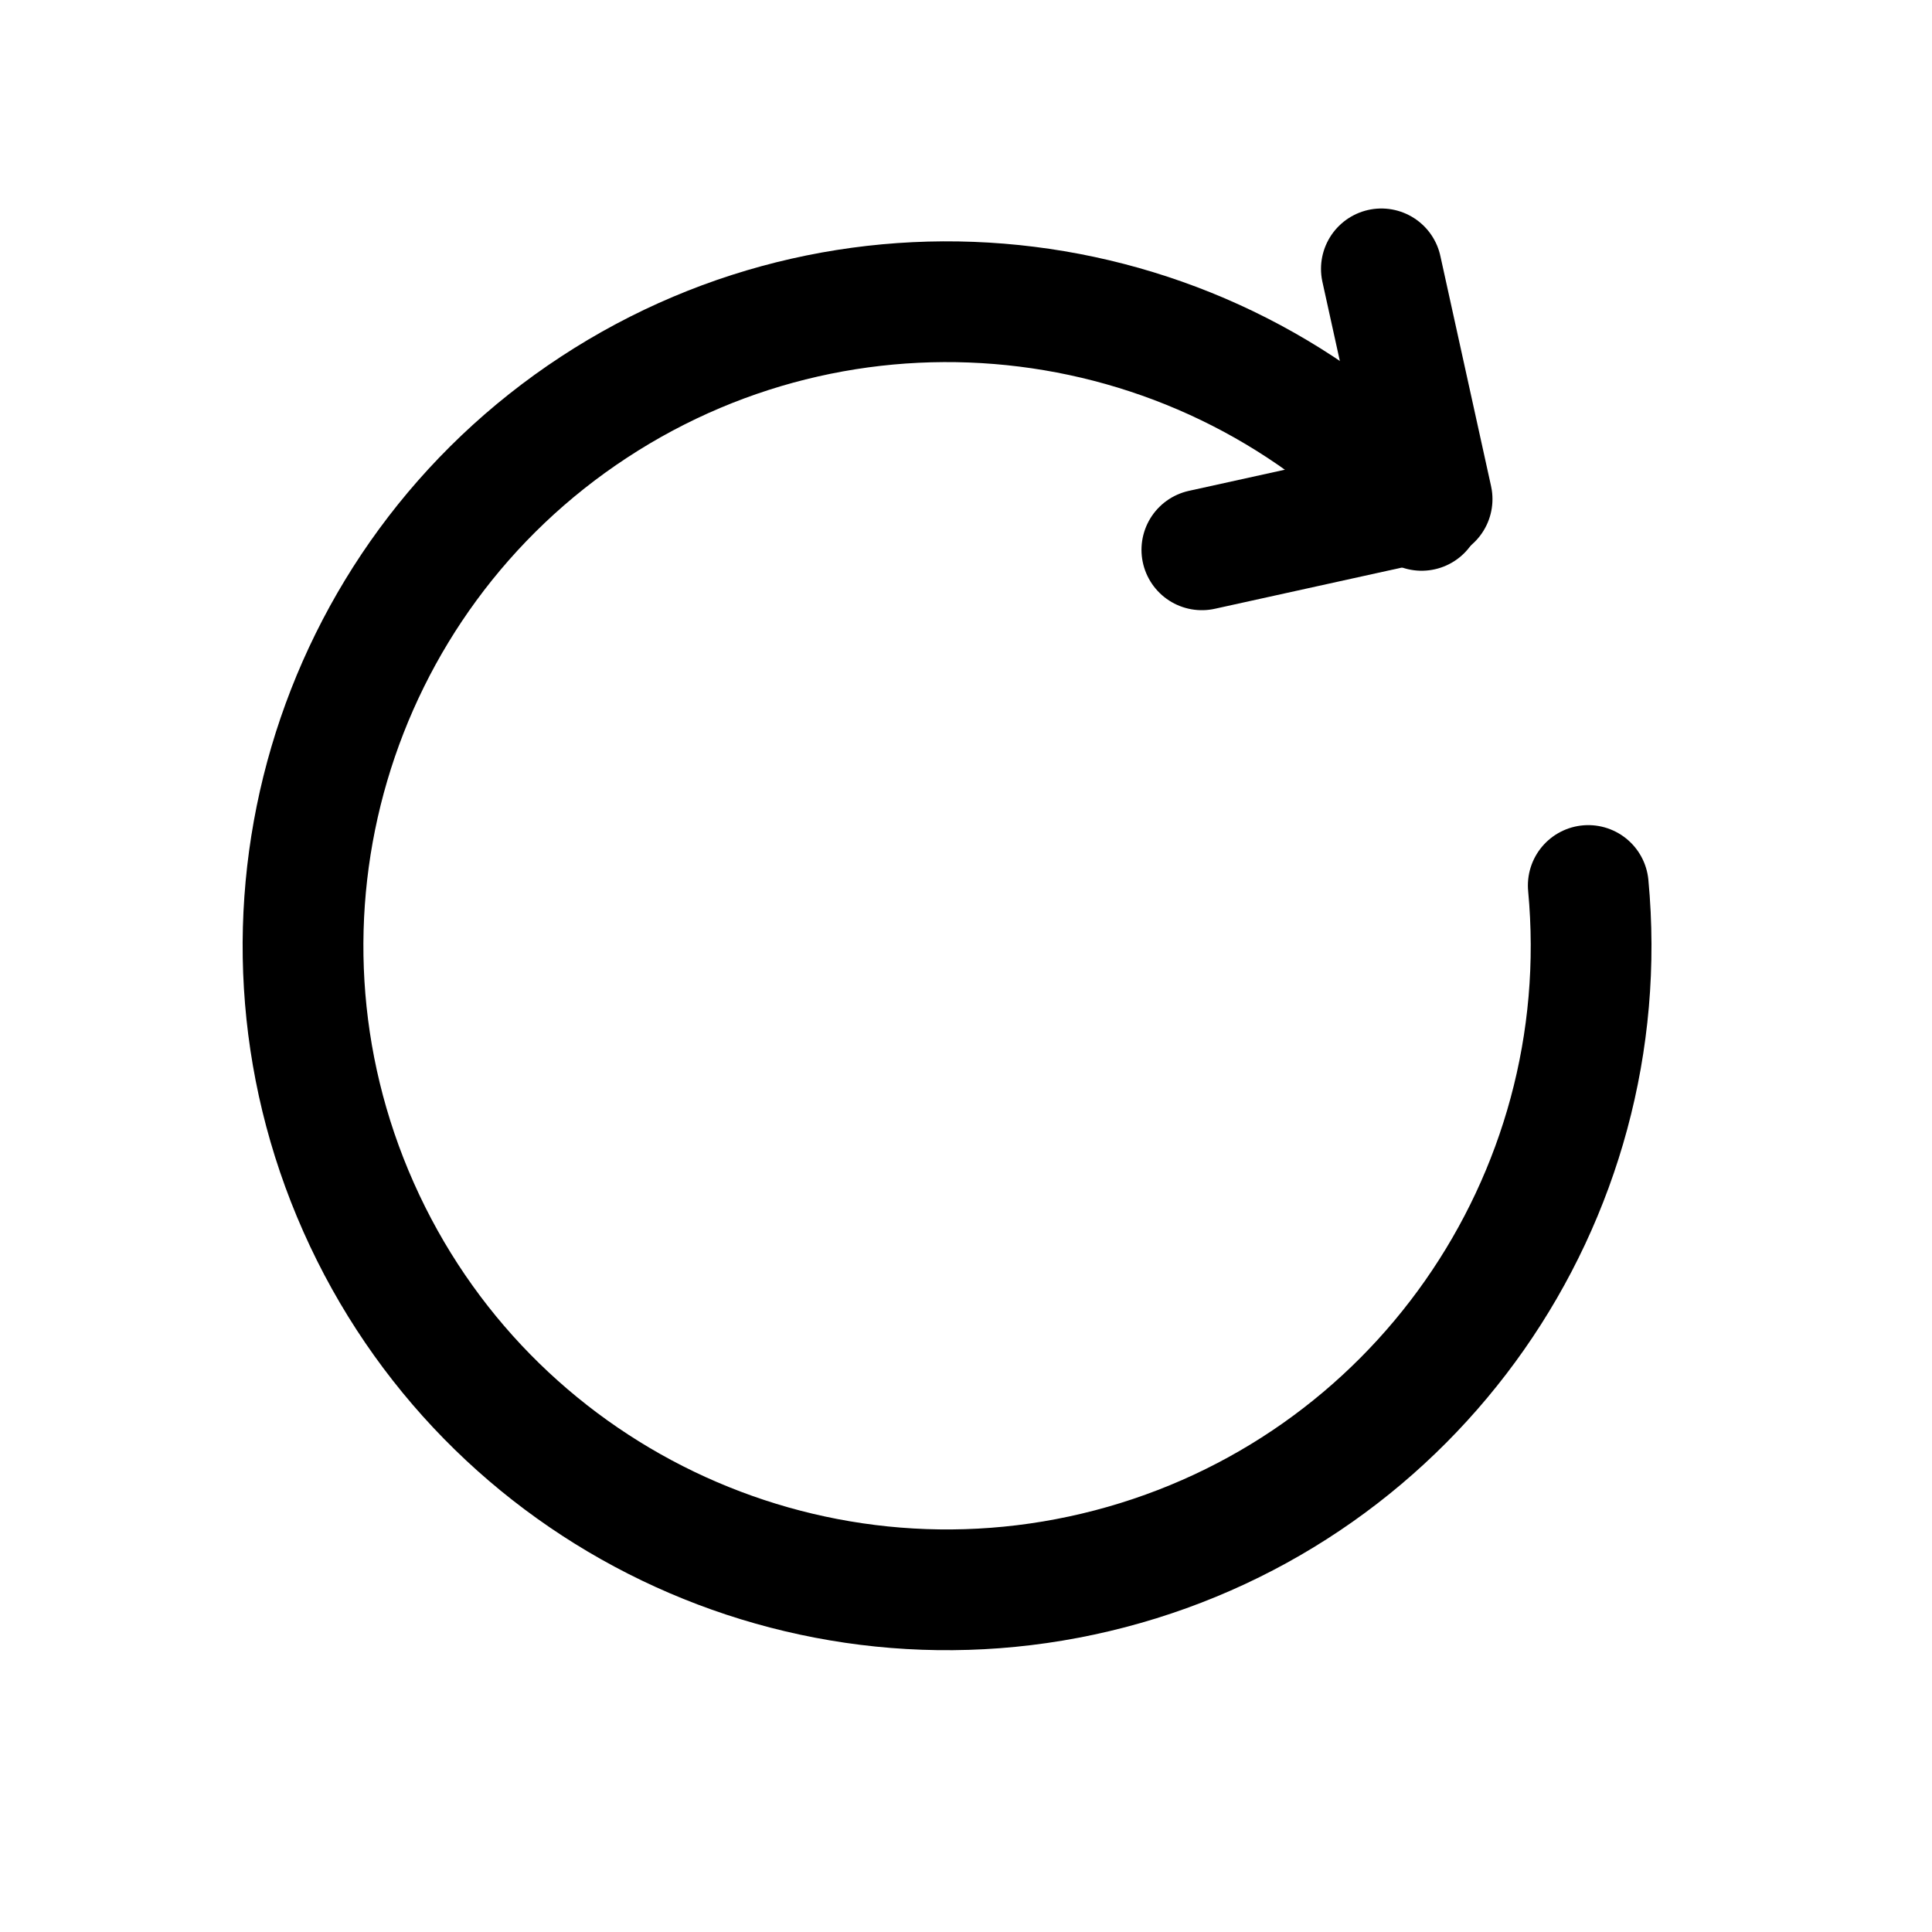
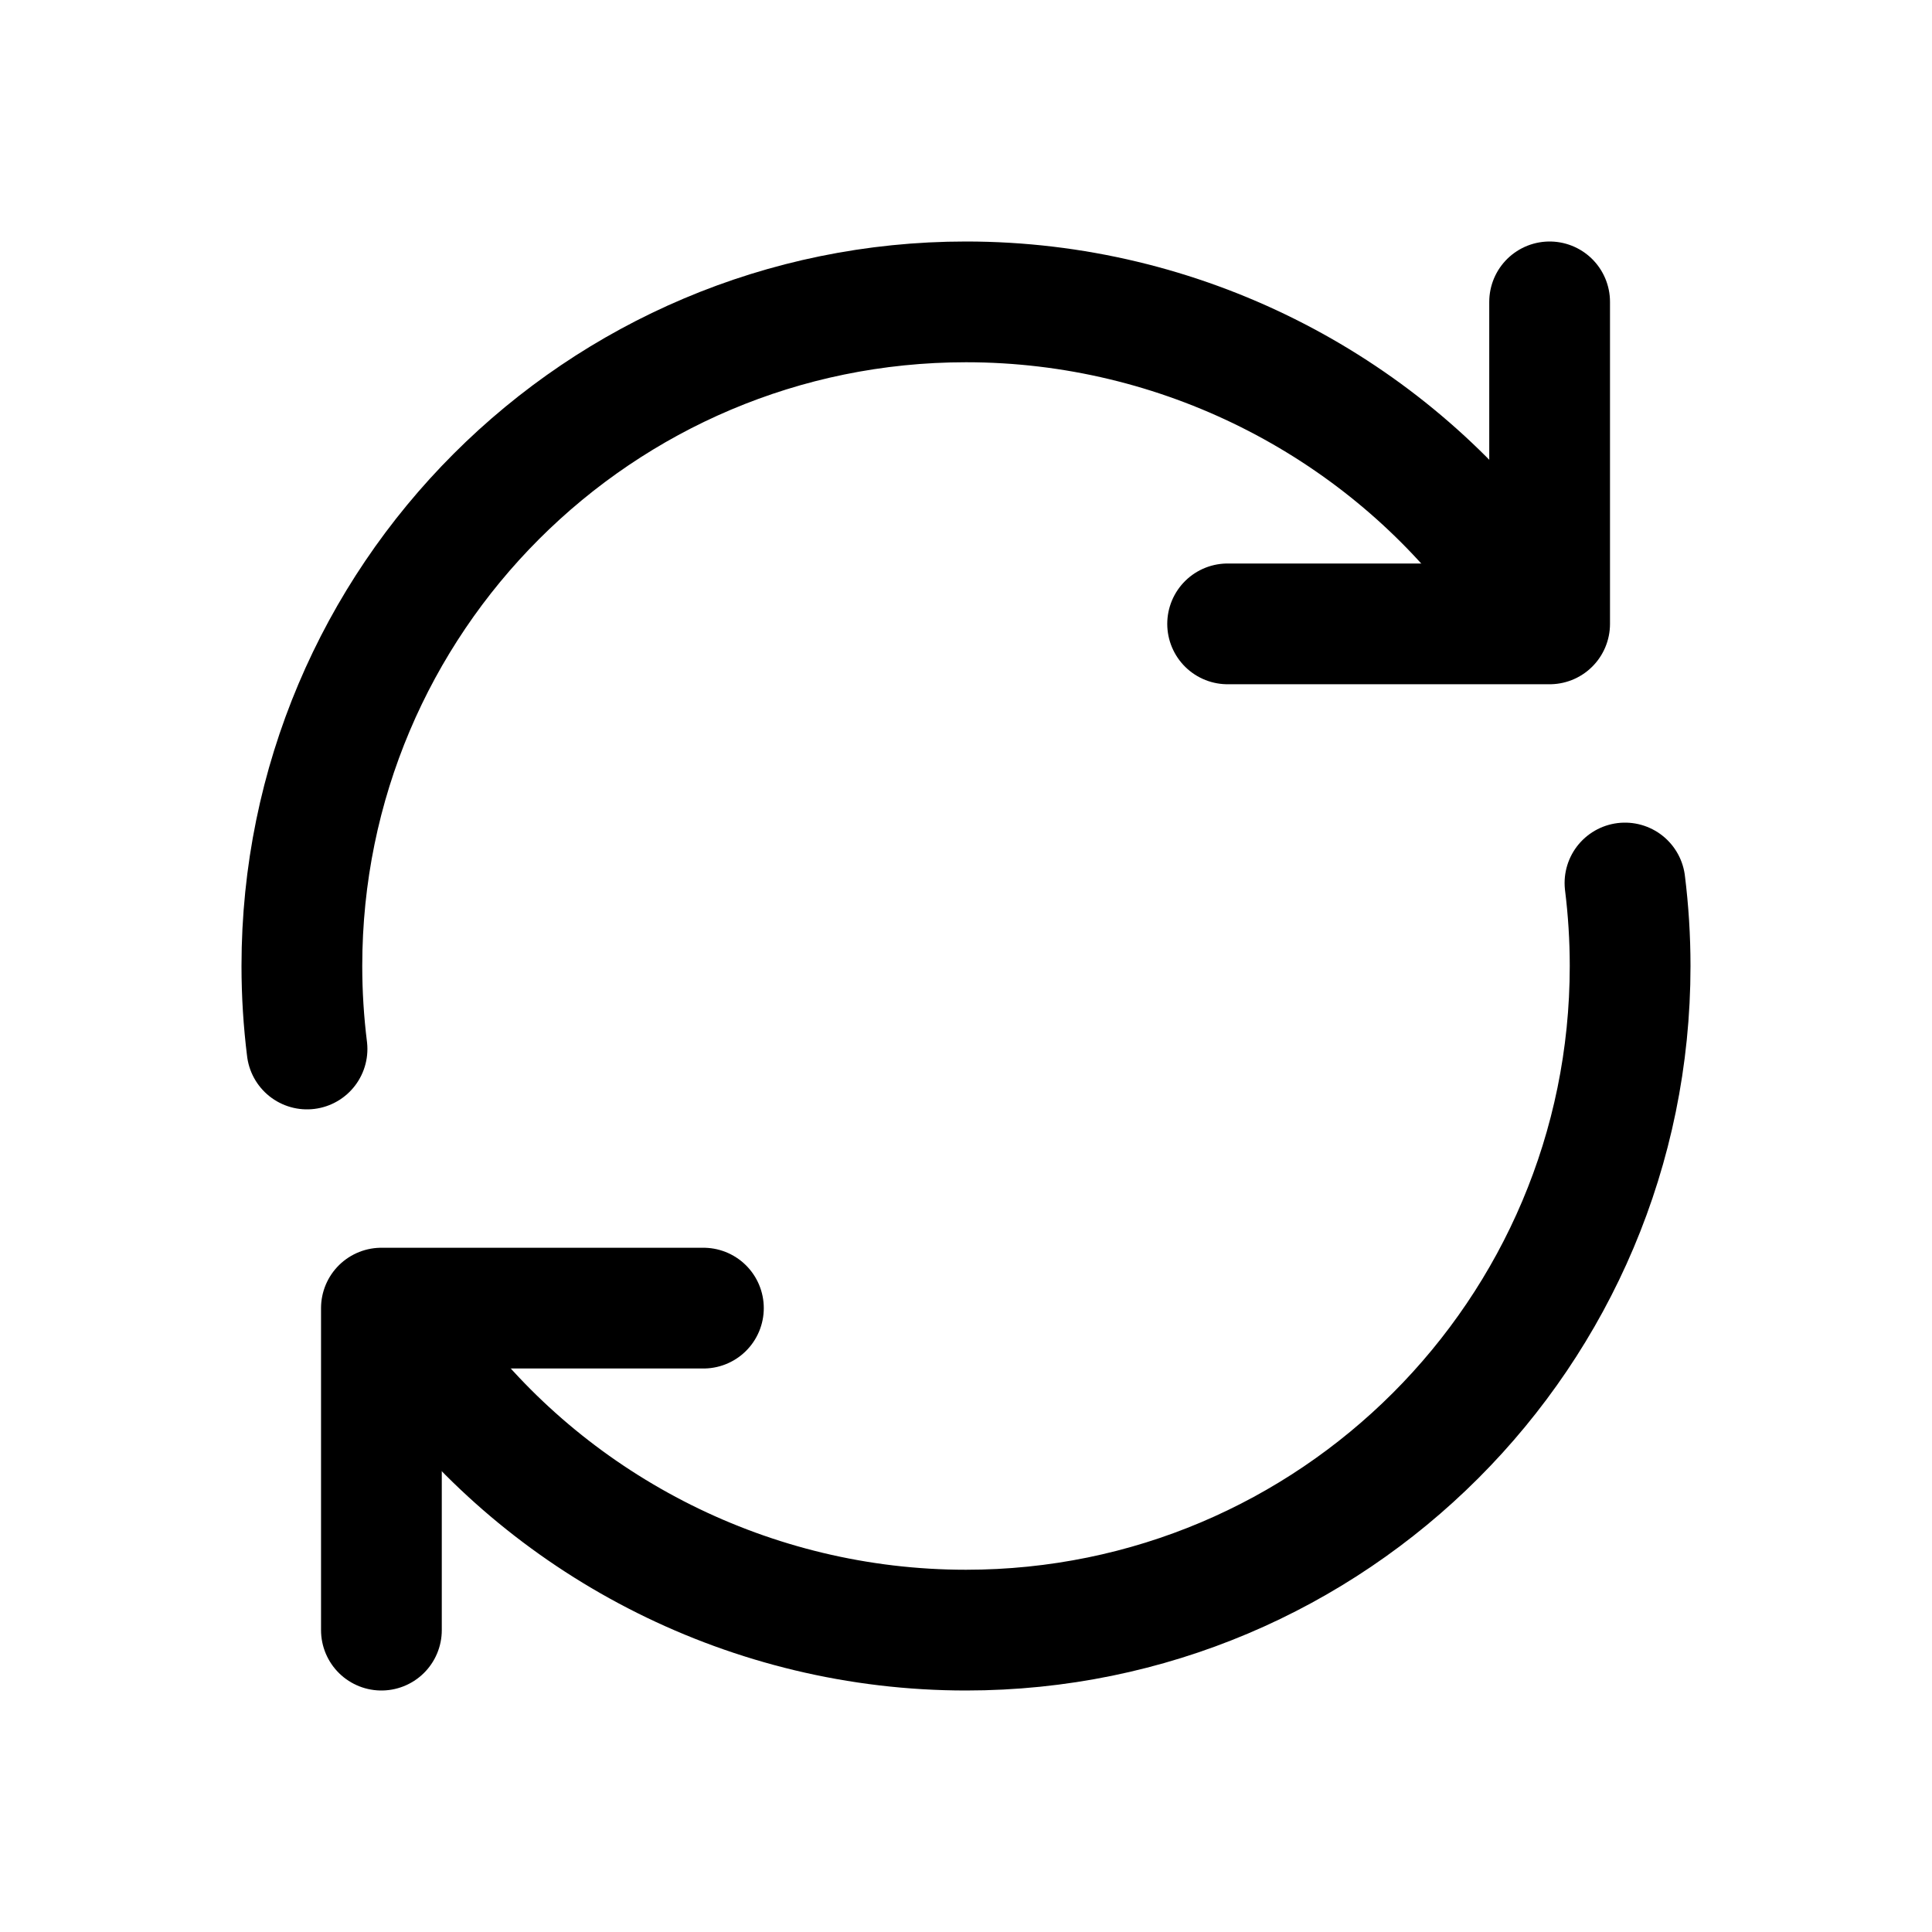
<svg xmlns="http://www.w3.org/2000/svg" width="1em" height="1em" viewBox="0 0 24 24">
-   <g fill="none" stroke="currentColor" stroke-width="1.5" stroke-linecap="round">
-     <path d="M19.73 11a8 8 0 1 1-2.07-4.66" />
-     <path stroke-linejoin="round" d="M17.16 3.34l.63 2.86l-2.86.63" />
+   <g fill="none" stroke="currentColor" stroke-width="1.5" stroke-linecap="round" stroke-linejoin="round">
+     <path d="M4.738 20.25V16.25H8.738" />
+     <path d="M19.25 3.75V7.75H15.25" />
+     <path d="M20.186 10.969C20.228 11.307 20.25 11.651 20.25 12C20.25 16.556 16.556 20.25 12 20.25C9.323 20.25 6.889 18.975 5.368 17" />
+     <path d="M3.814 13.031C3.772 12.693 3.75 12.349 3.75 12C3.75 7.444 7.444 3.75 12 3.75C14.677 3.75 17.111 5.025 18.632 7" />
  </g>
</svg>
